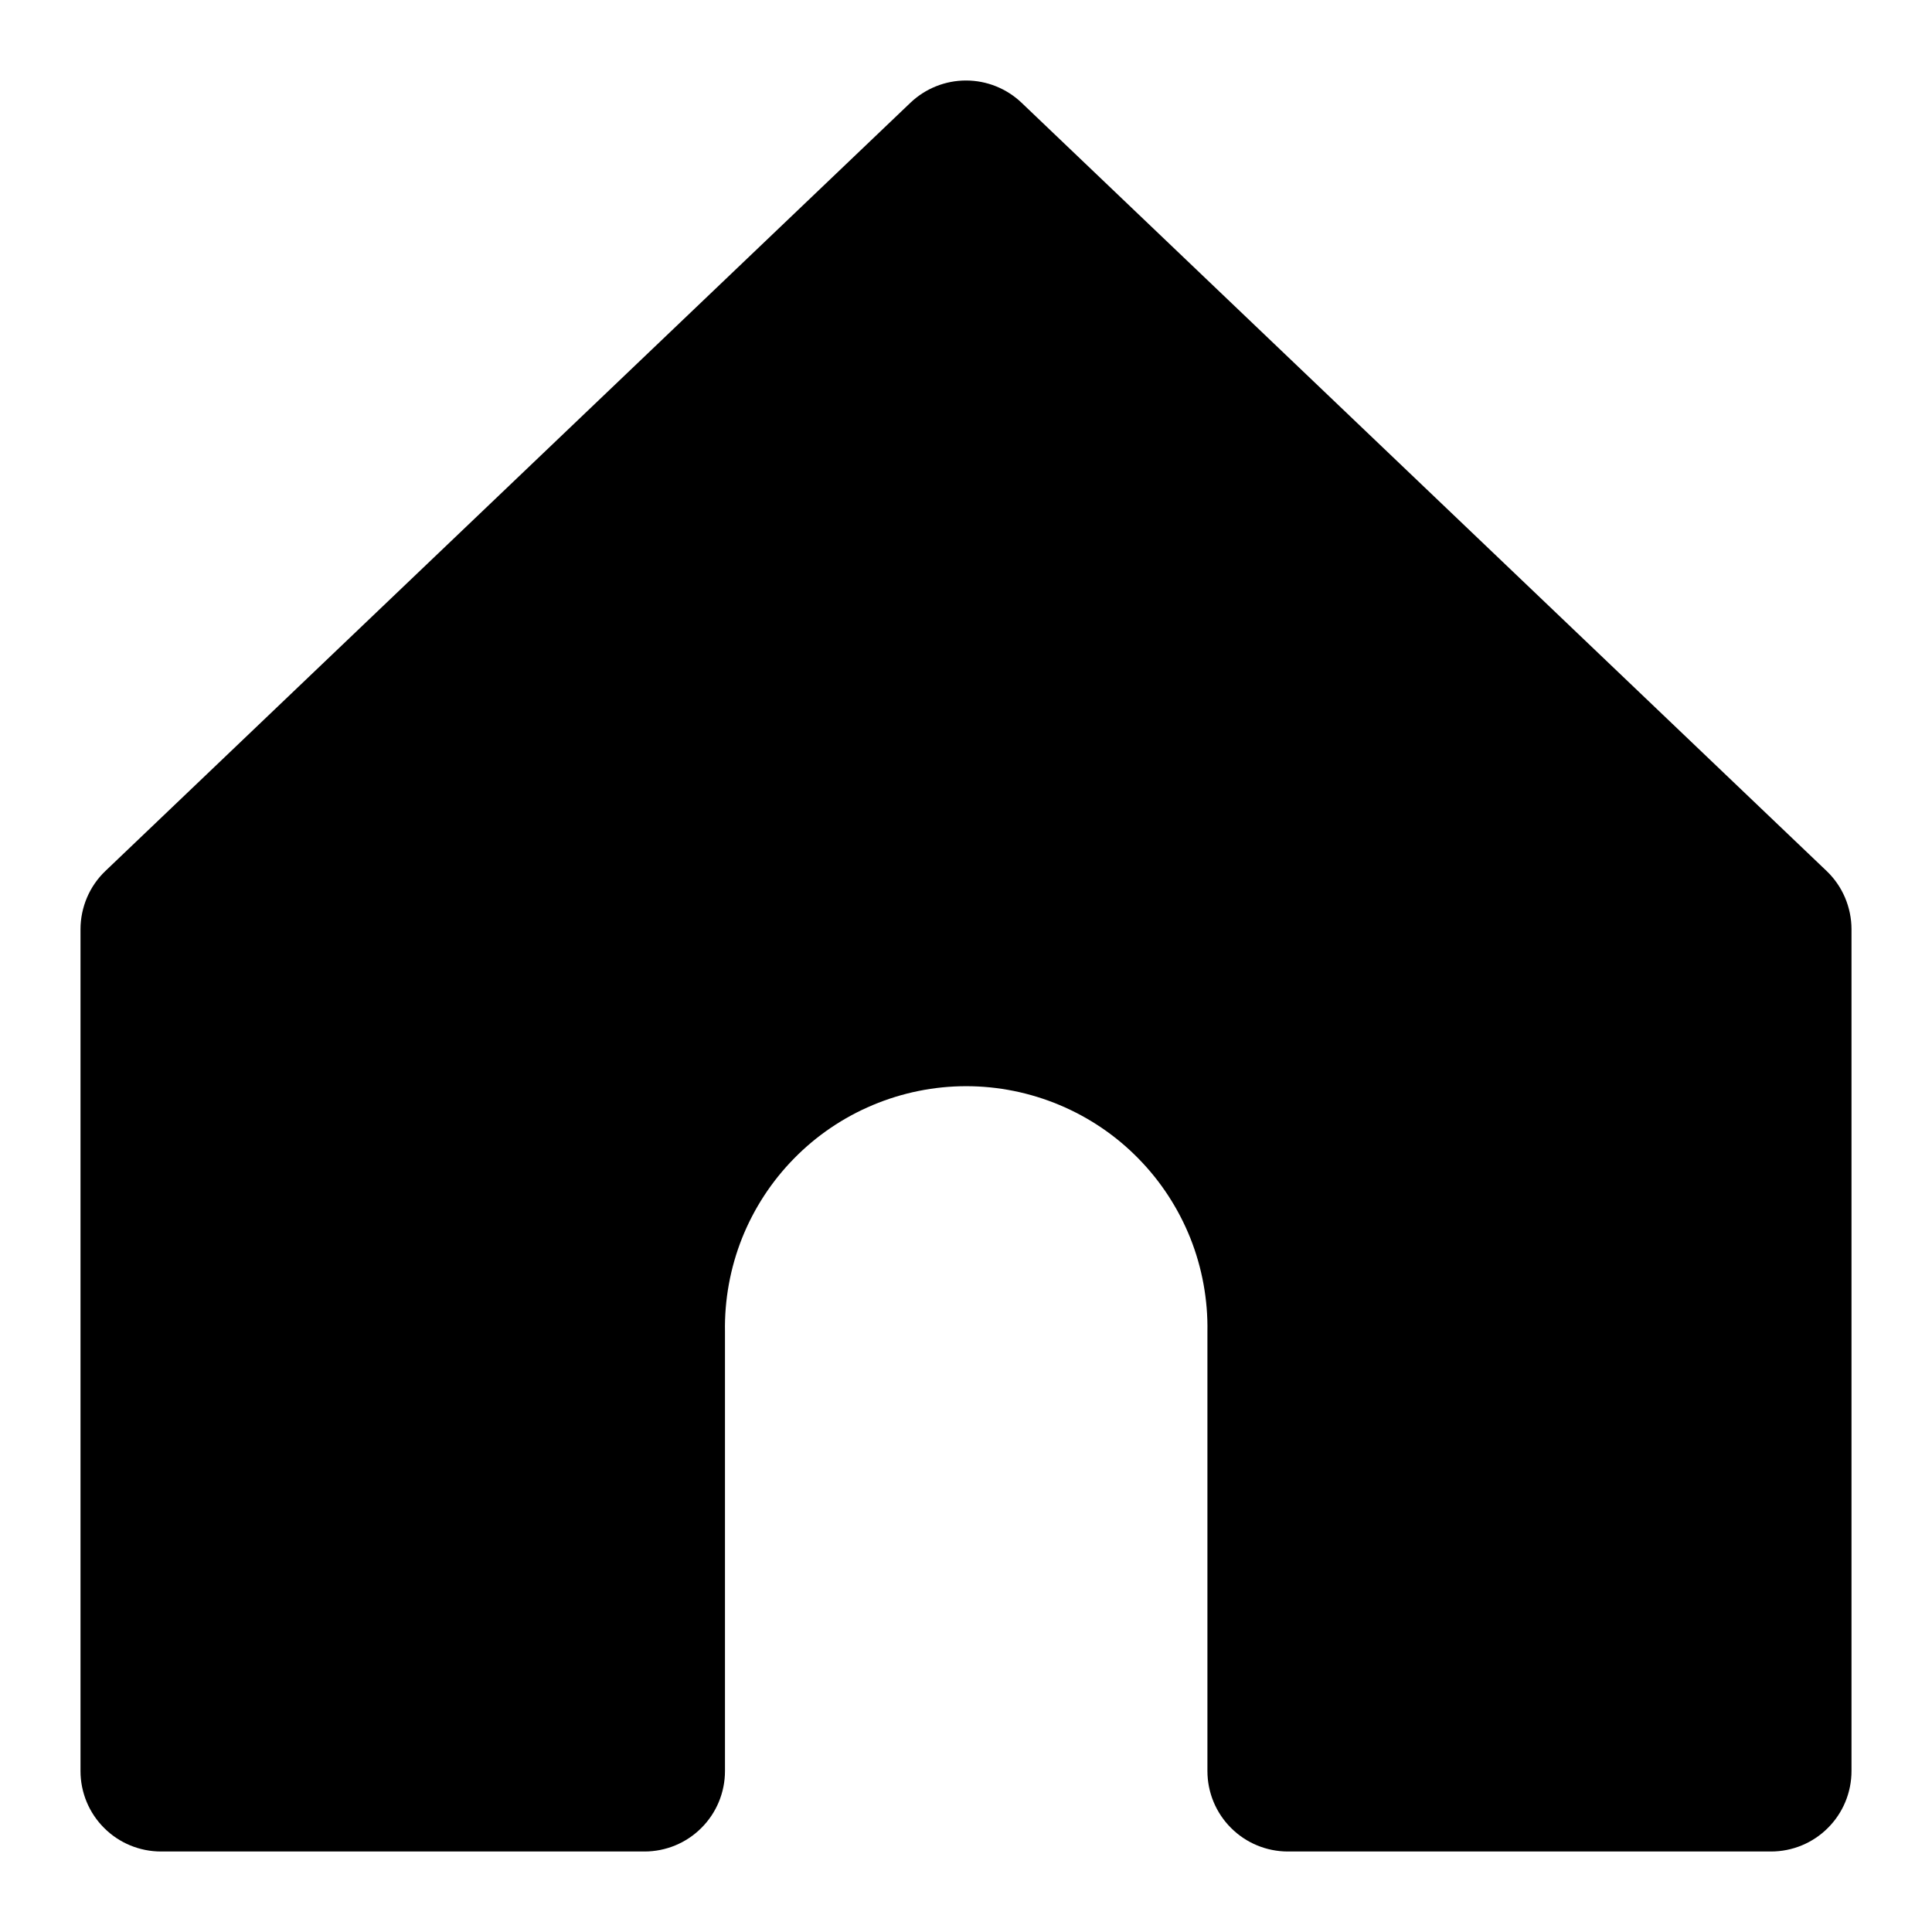
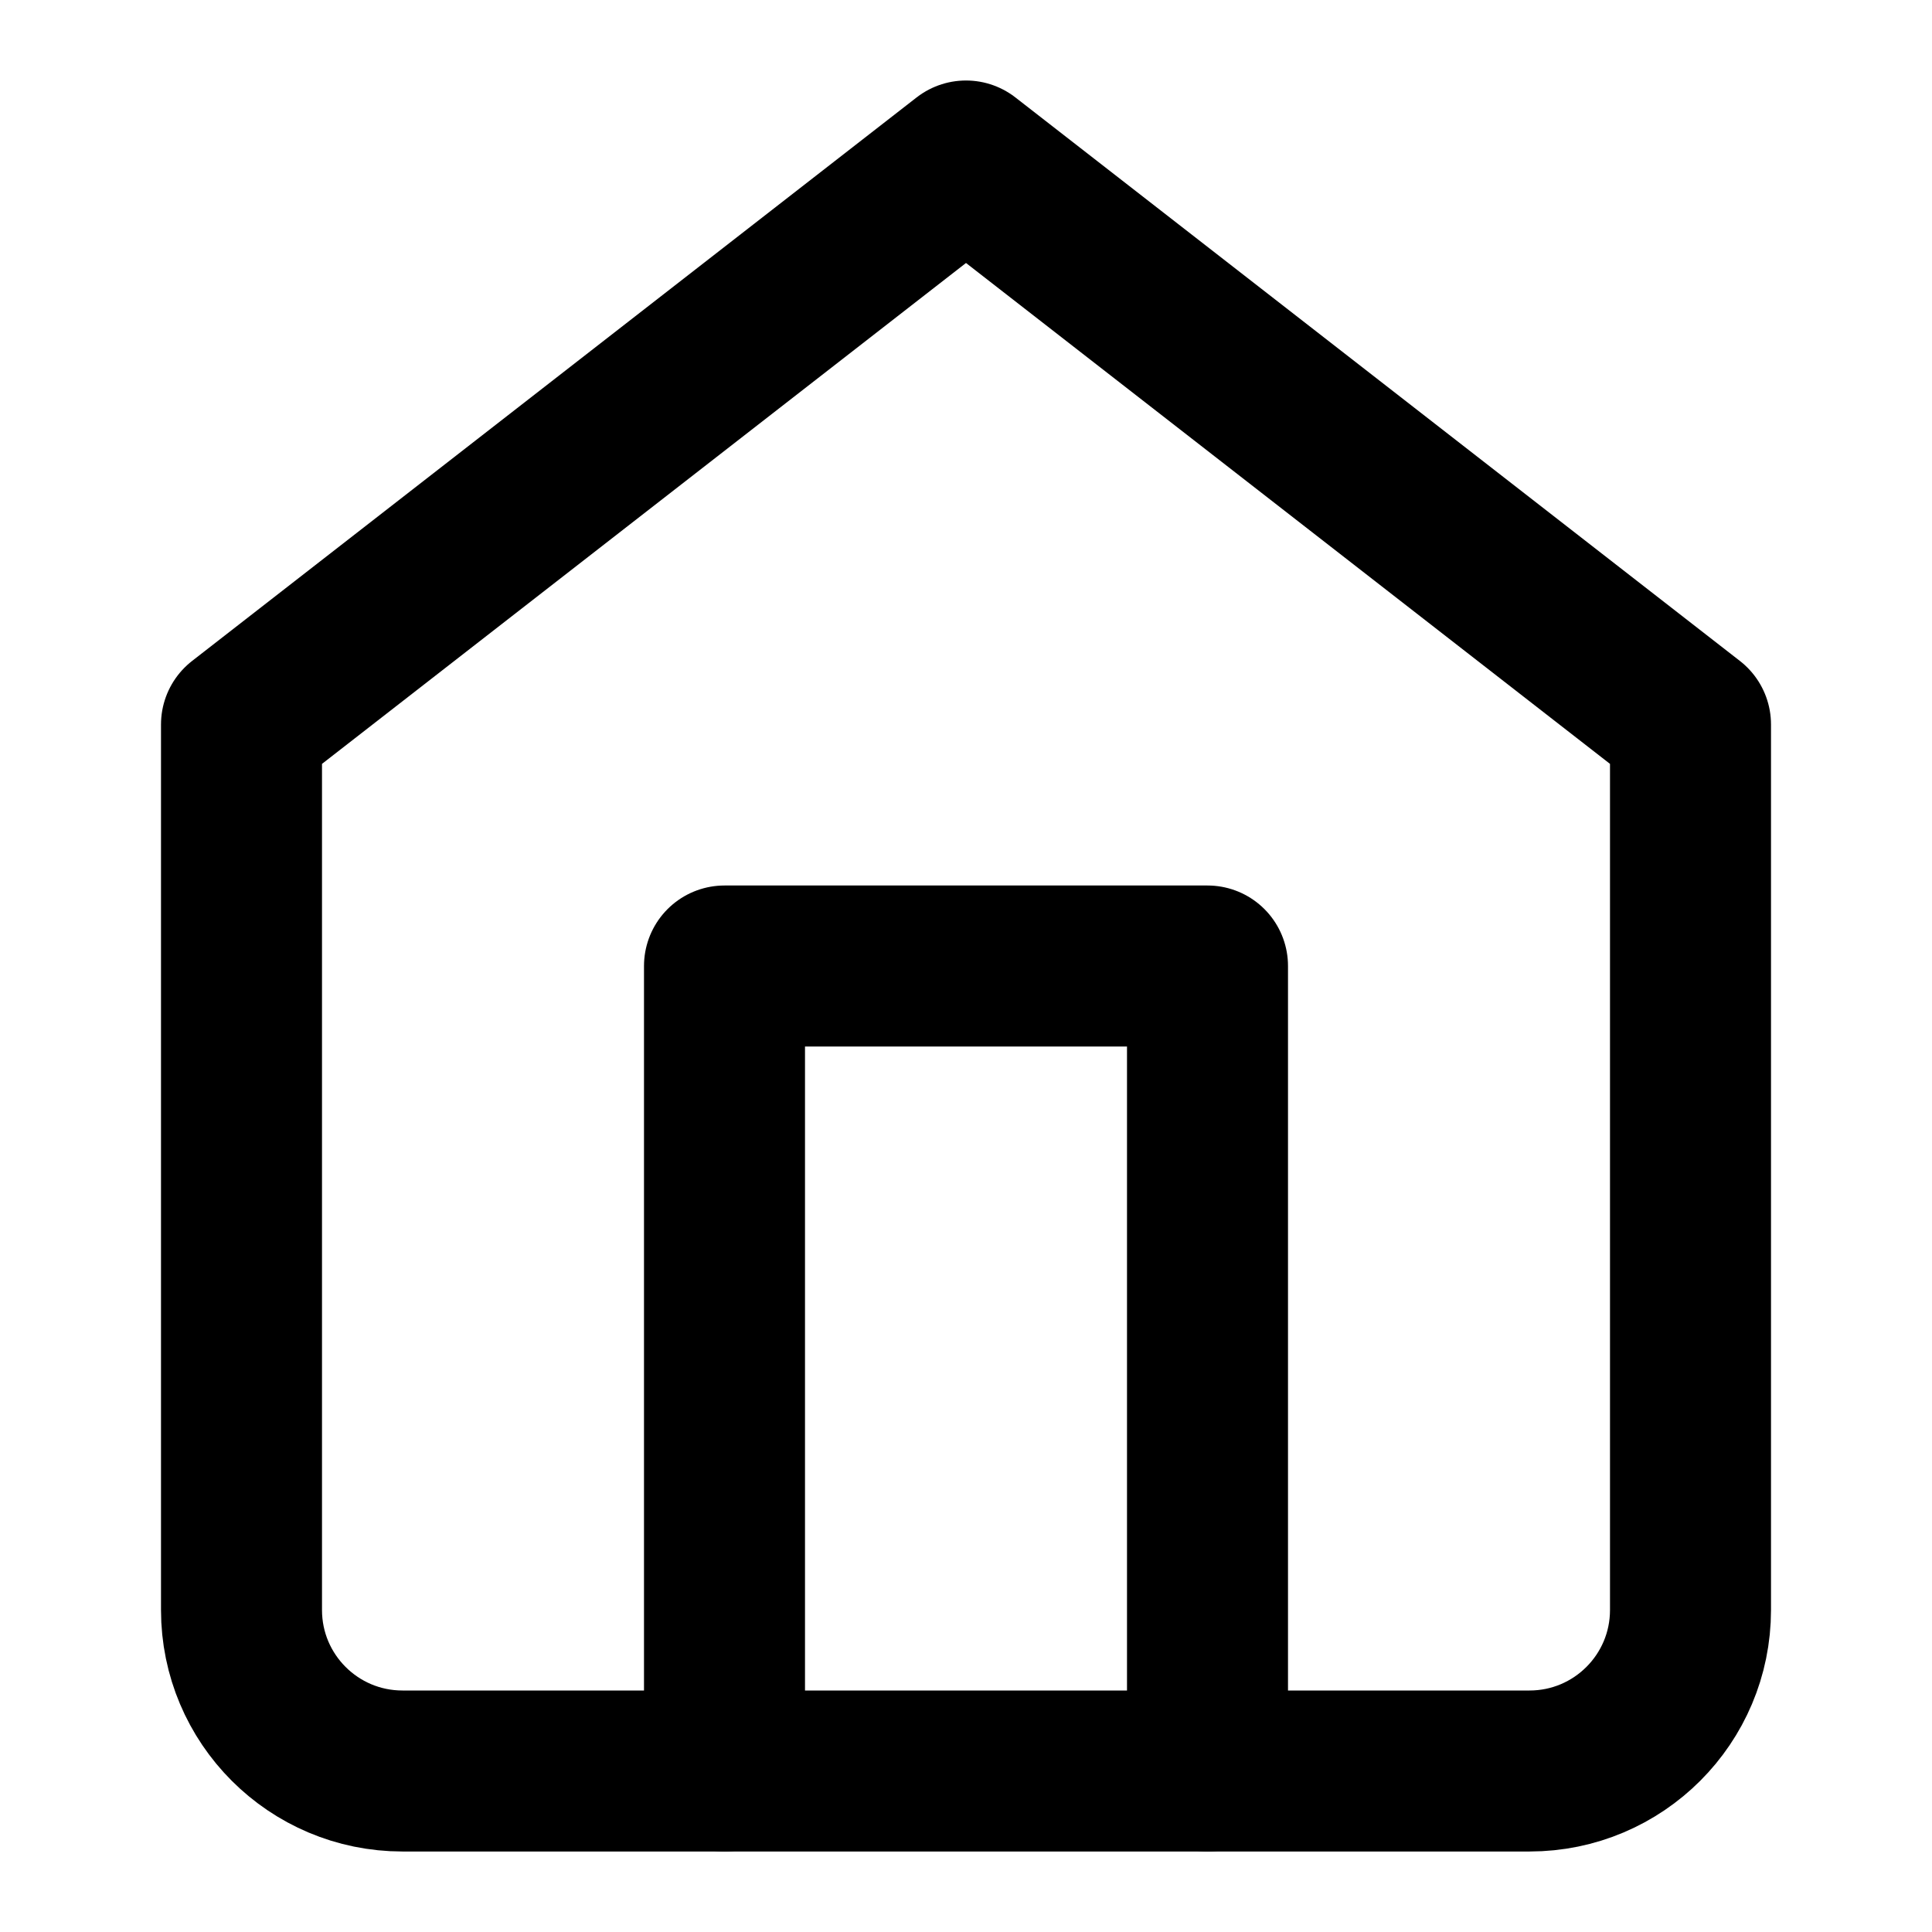
<svg xmlns="http://www.w3.org/2000/svg" width="24" height="24" viewBox="0 0 24 24" fill="none">
-   <path d="M22 23H15.999C15.734 23 15.479 22.895 15.292 22.707C15.104 22.52 14.999 22.265 14.999 22V16.545C15.006 16.147 14.934 15.751 14.787 15.381C14.639 15.011 14.42 14.675 14.141 14.391C13.862 14.106 13.529 13.881 13.162 13.727C12.795 13.573 12.401 13.493 12.002 13.493C11.604 13.493 11.21 13.573 10.843 13.727C10.476 13.881 10.143 14.106 9.864 14.391C9.585 14.675 9.366 15.011 9.218 15.381C9.071 15.751 8.999 16.147 9.006 16.545V22C9.006 22.265 8.901 22.52 8.713 22.707C8.526 22.895 8.271 23 8.006 23H2C1.735 23 1.48 22.895 1.293 22.707C1.105 22.52 1 22.265 1 22V11.543C1 11.408 1.028 11.274 1.081 11.149C1.134 11.025 1.212 10.912 1.31 10.819L11.31 1.276C11.496 1.099 11.743 1 12 1C12.257 1 12.504 1.099 12.69 1.276L22.69 10.819C22.788 10.912 22.866 11.025 22.919 11.149C22.972 11.274 23 11.408 23 11.543V22C23 22.265 22.895 22.52 22.707 22.707C22.52 22.895 22.265 23 22 23Z" fill="black" />
+   <path d="m3 9 9-7 9 7v11a2 2 0 0 1-2 2H5a2 2 0 0 1-2-2z" stroke="currentColor" stroke-width="2" stroke-linecap="round" stroke-linejoin="round" />
+   <polyline points="9,22 9,12 15,12 15,22" stroke="currentColor" stroke-width="2" stroke-linecap="round" stroke-linejoin="round" />
</svg>
